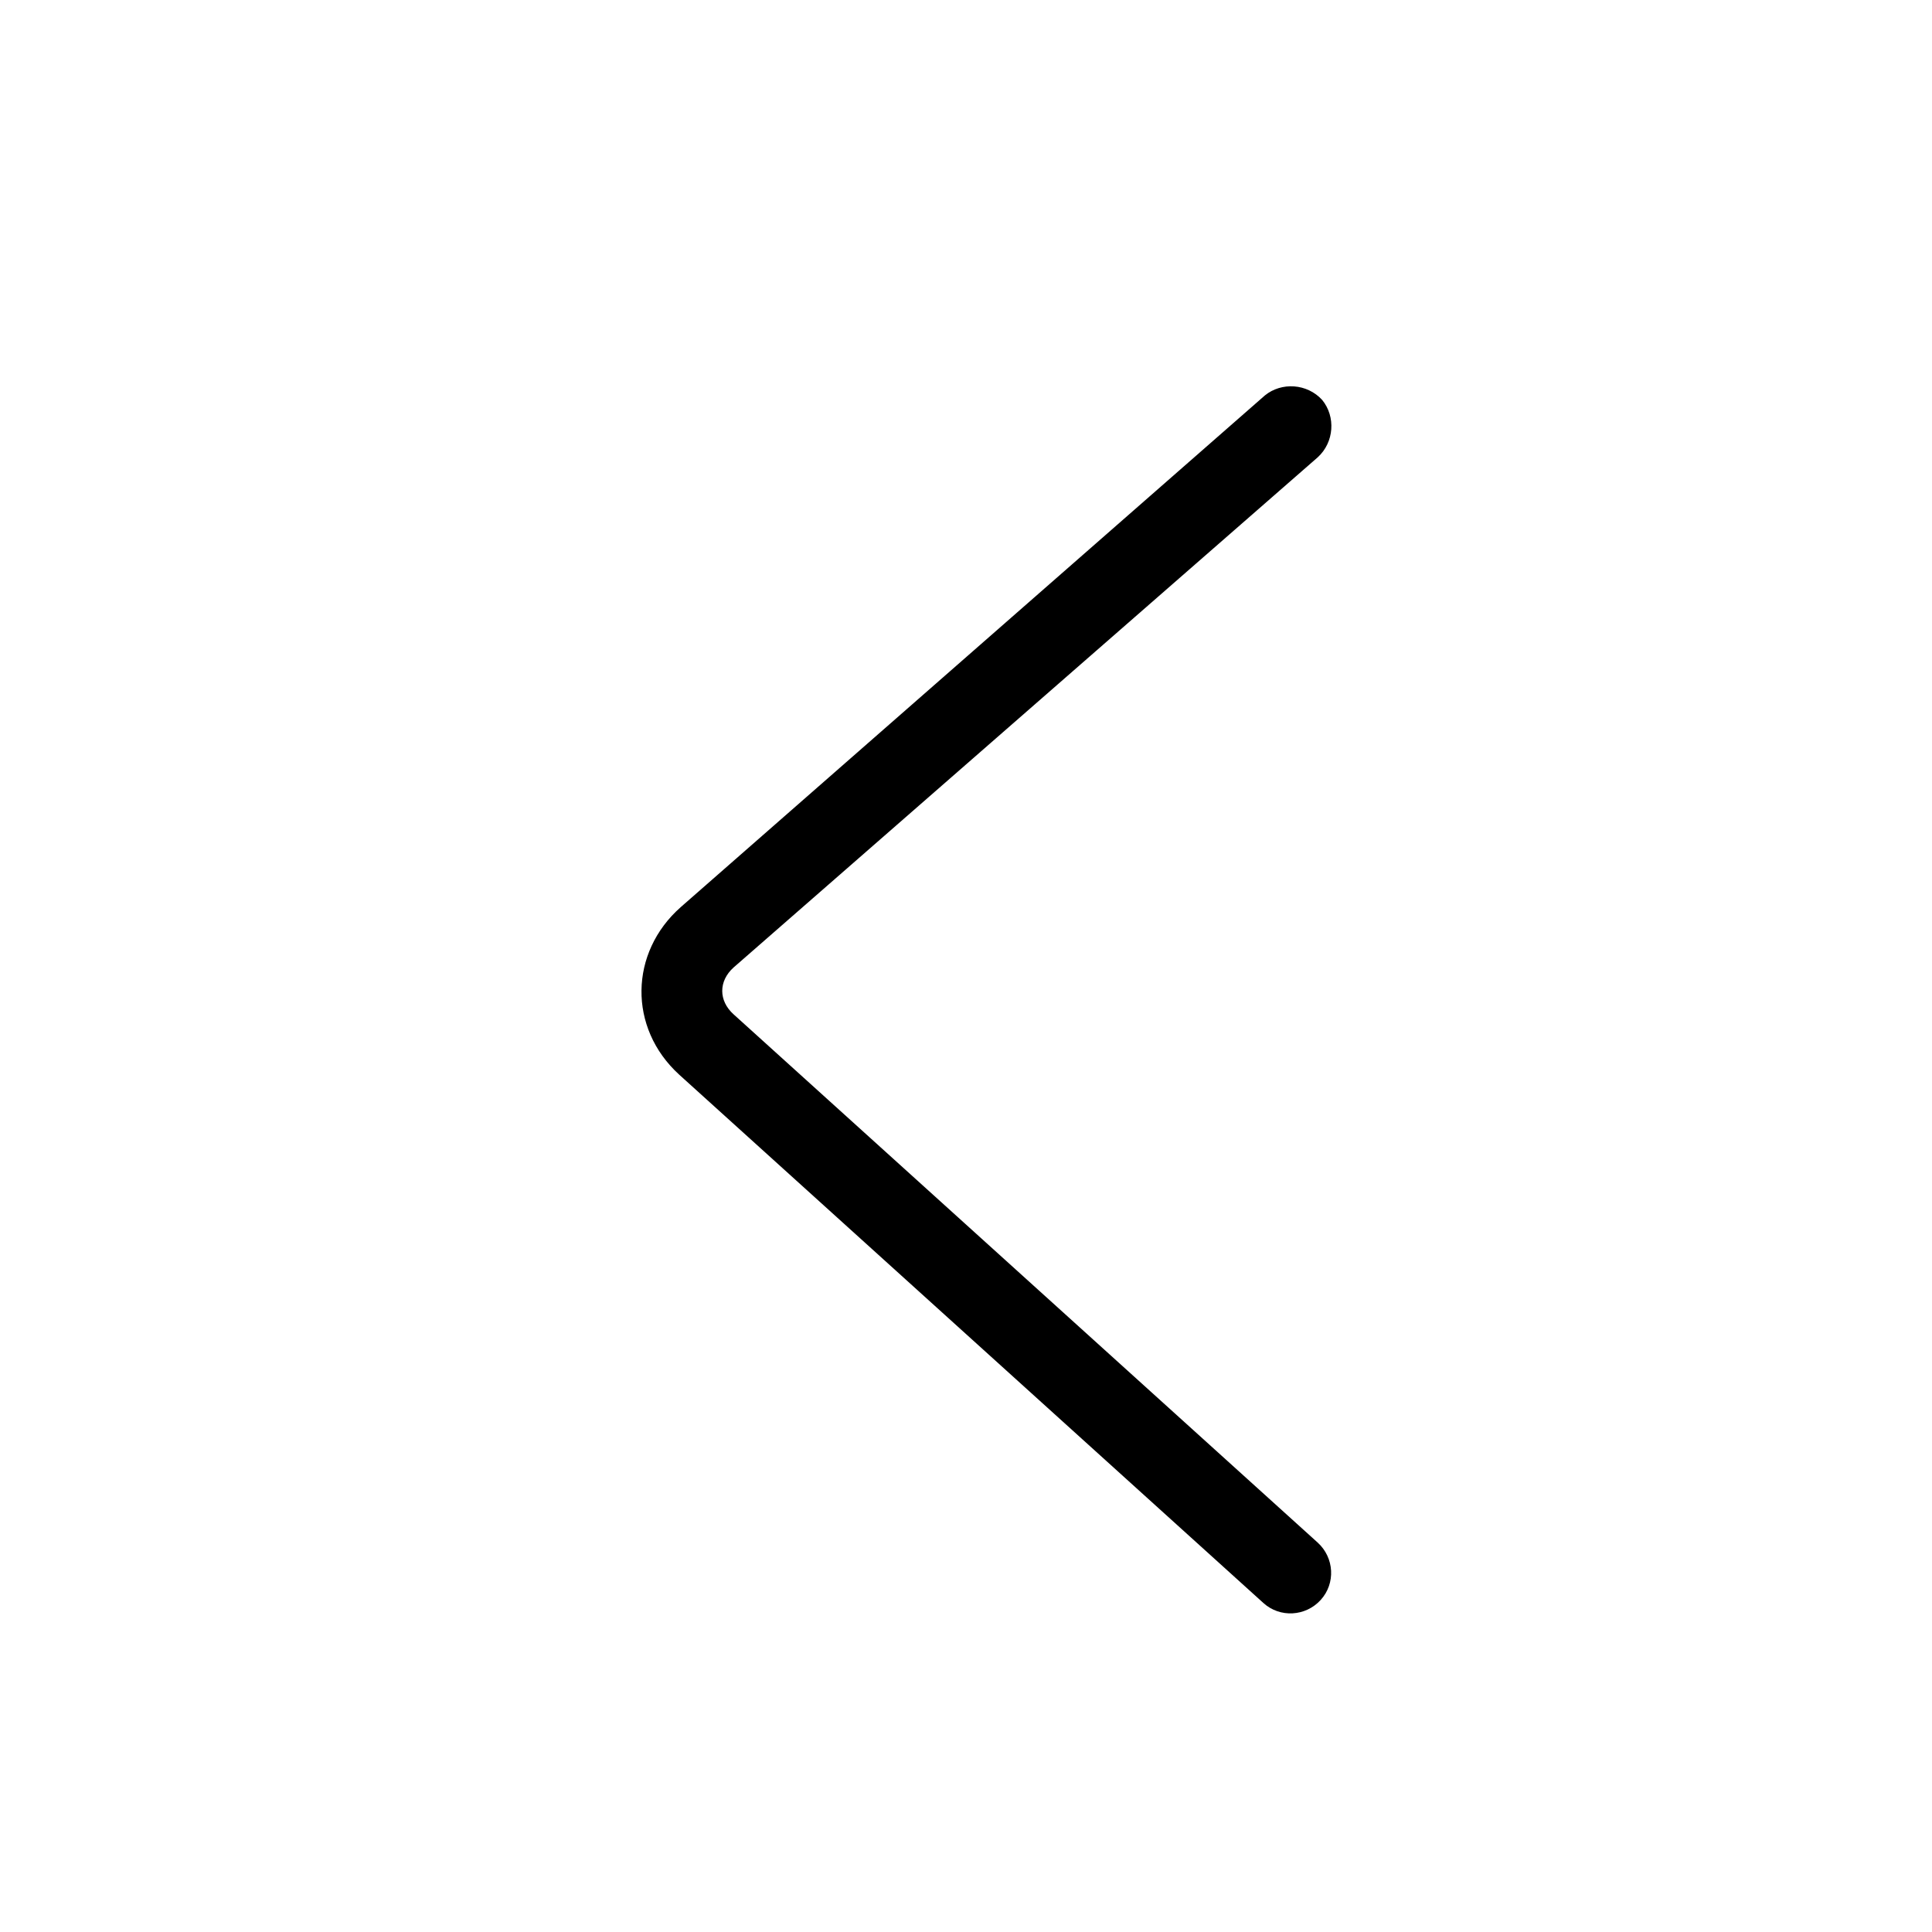
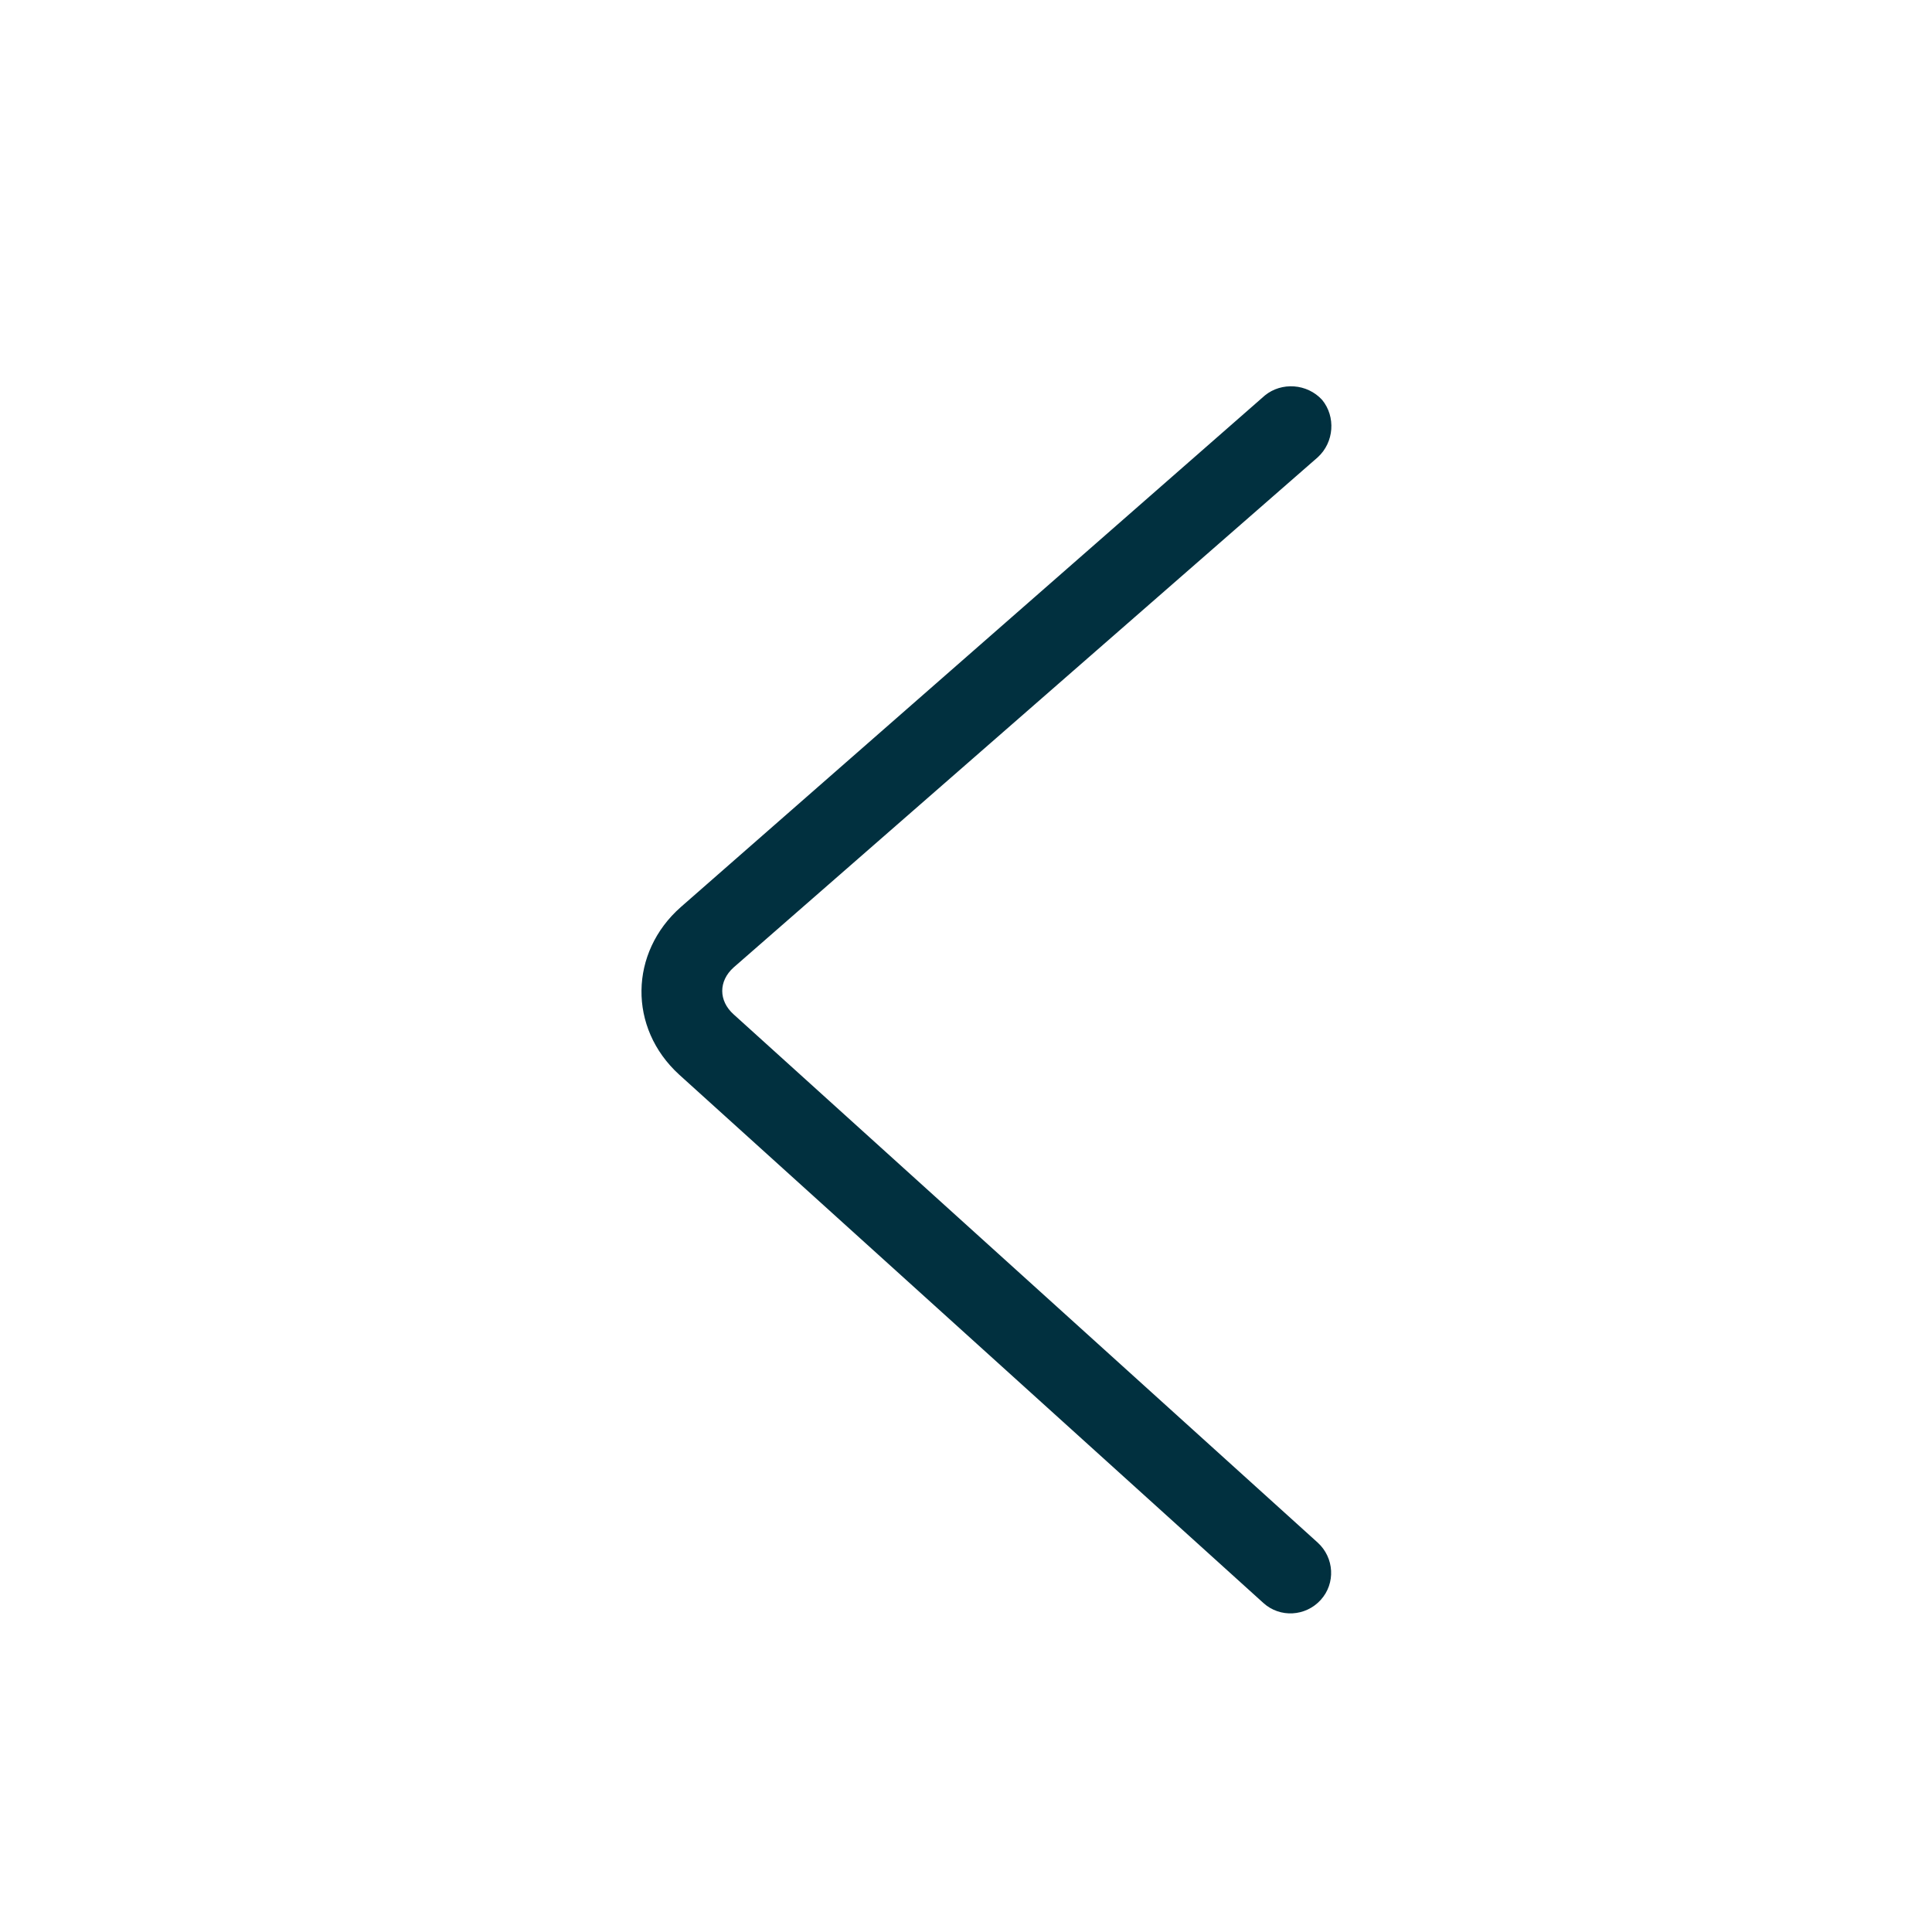
- <svg xmlns="http://www.w3.org/2000/svg" width="800px" height="800px" viewBox="0 0 1024 1024" fill="#000000" class="icon" version="1.1">
+ <svg xmlns="http://www.w3.org/2000/svg" width="800px" height="800px" viewBox="0 0 1024 1024" fill="#01303f" class="icon" version="1.1">
  <g id="SVGRepo_bgCarrier" stroke-width="0" />
  <g id="SVGRepo_tracerCarrier" stroke-linecap="round" stroke-linejoin="round" />
  <g id="SVGRepo_iconCarrier">
    <path d="M669.6 849.6c8.8 8 22.4 7.2 30.4-1.6s7.2-22.4-1.6-30.4l-309.6-280c-8-7.2-8-17.6 0-24.8l309.6-270.4c8.8-8 9.6-21.6 2.4-30.4-8-8.8-21.6-9.6-30.4-2.4L360.8 480.8c-27.2 24-28 64-0.8 88.8l309.6 280z" fill="" />
  </g>
</svg>
